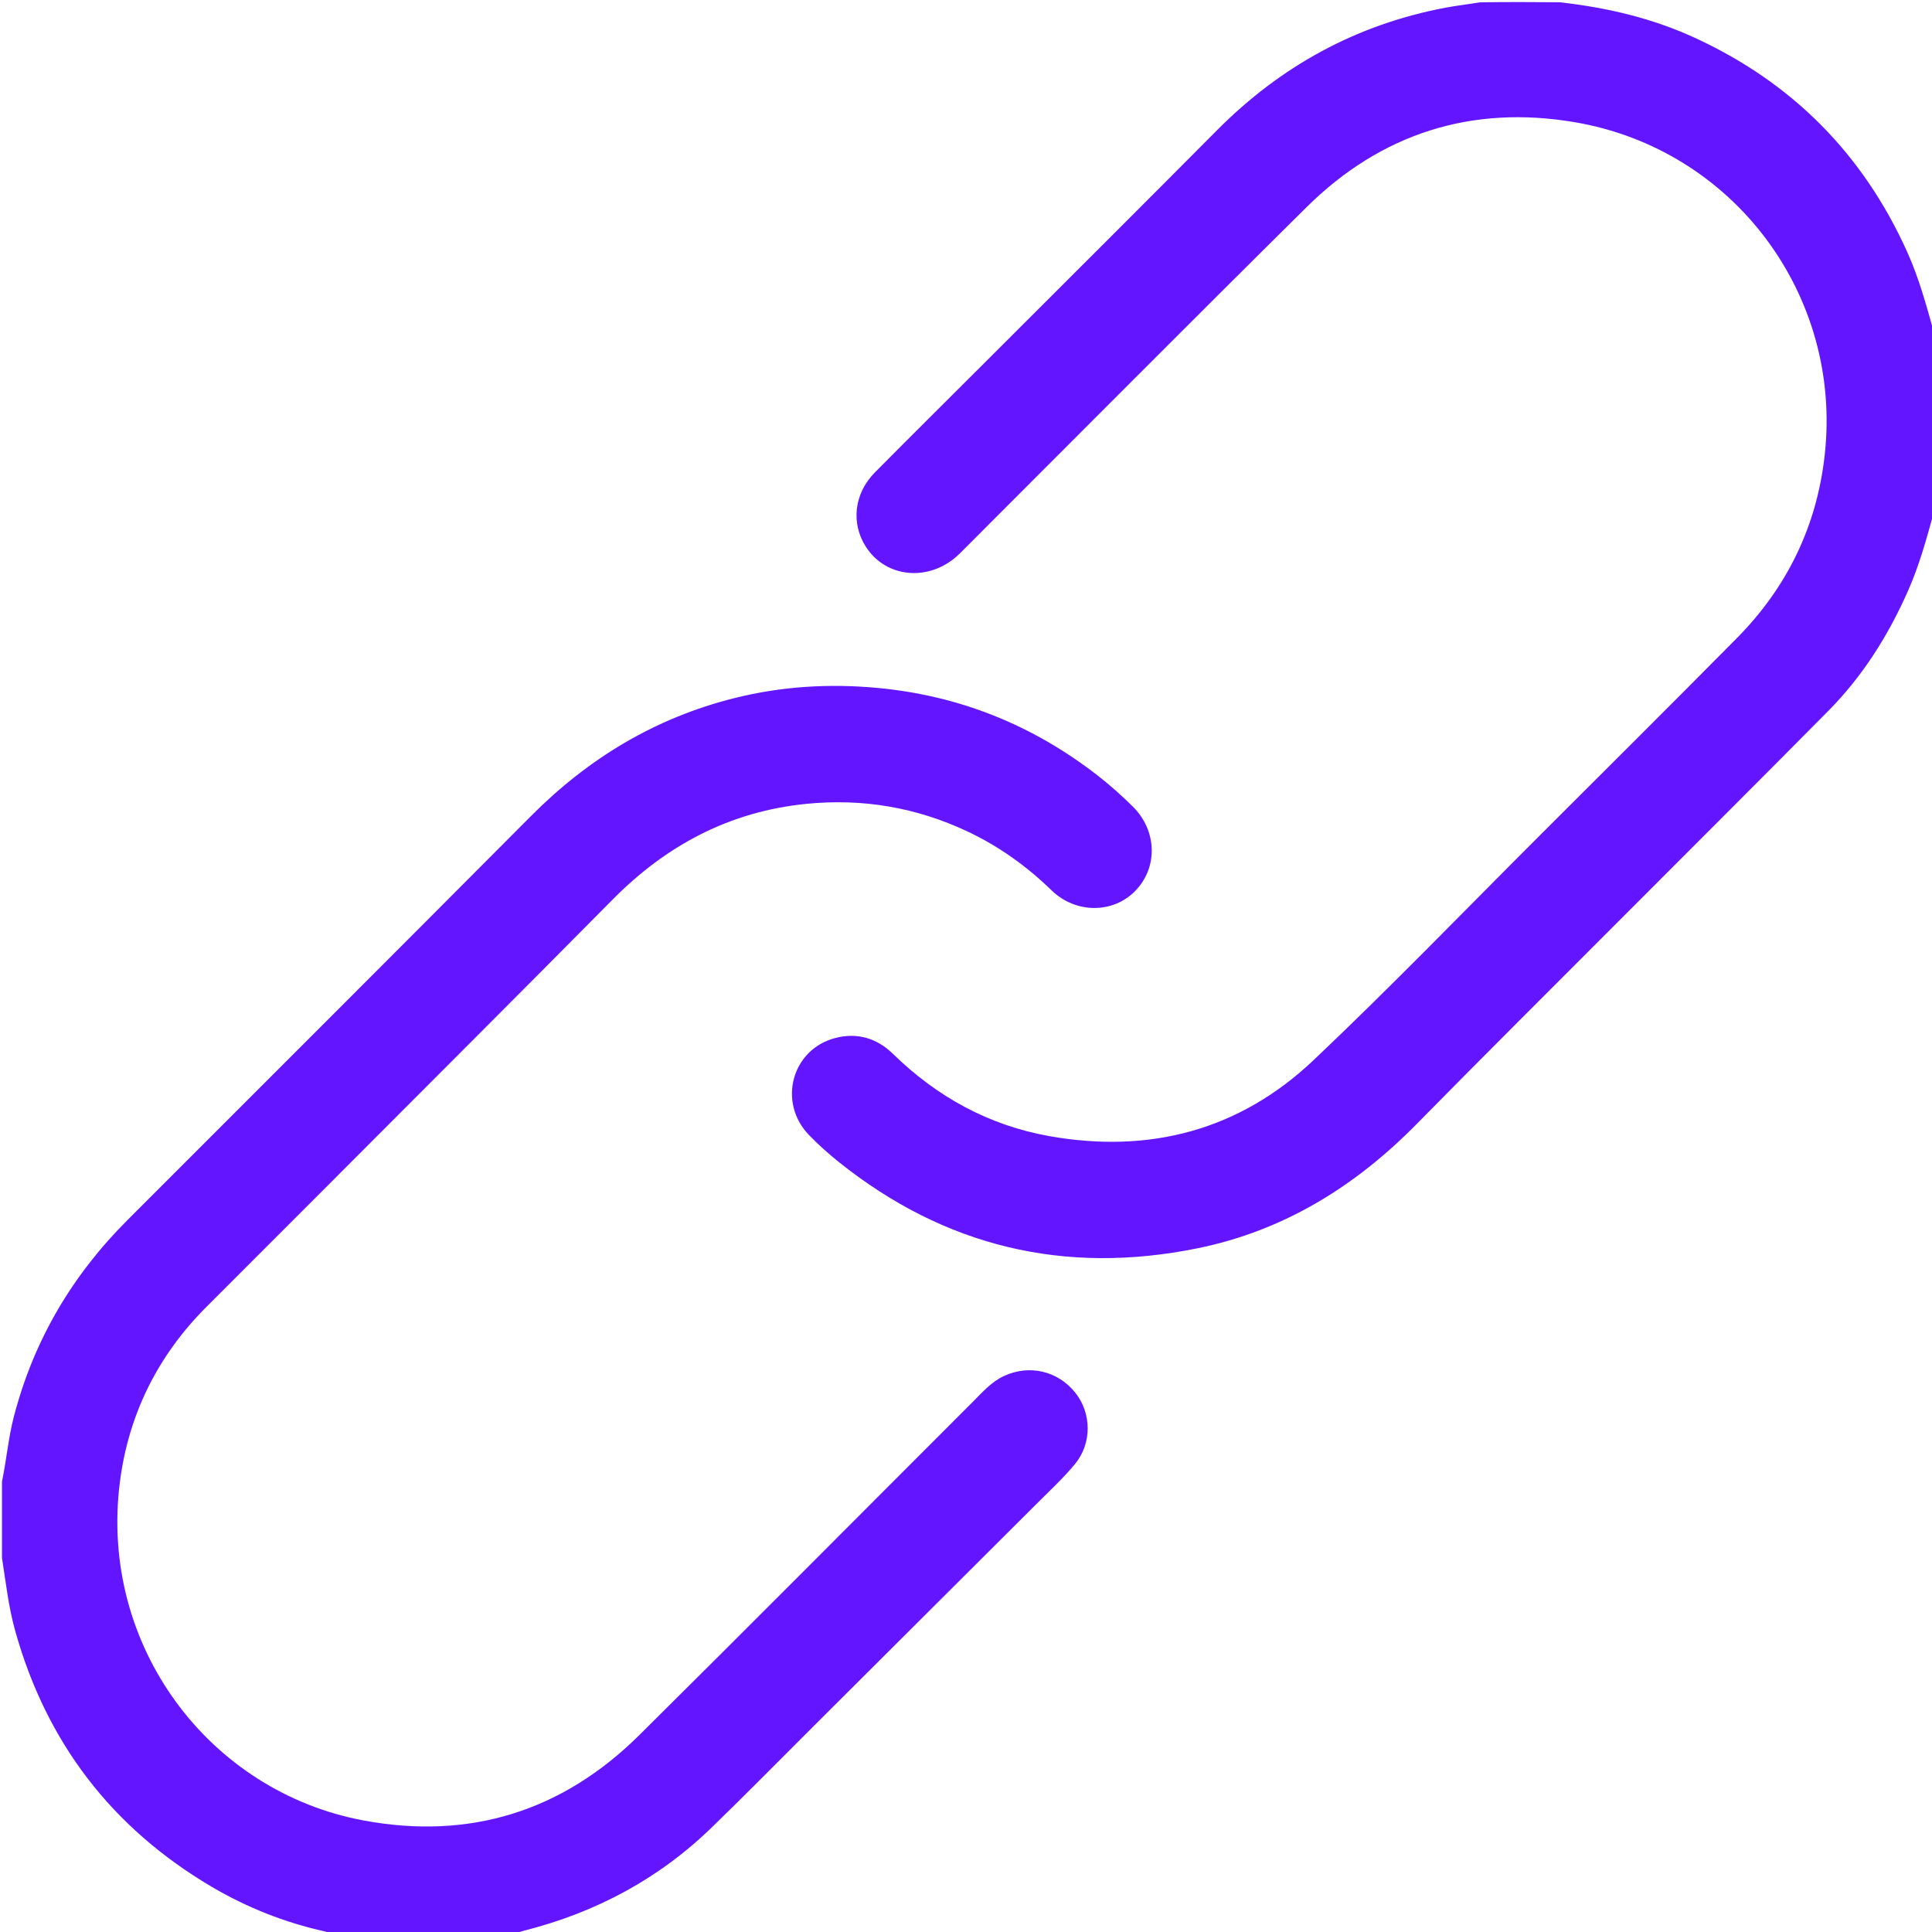
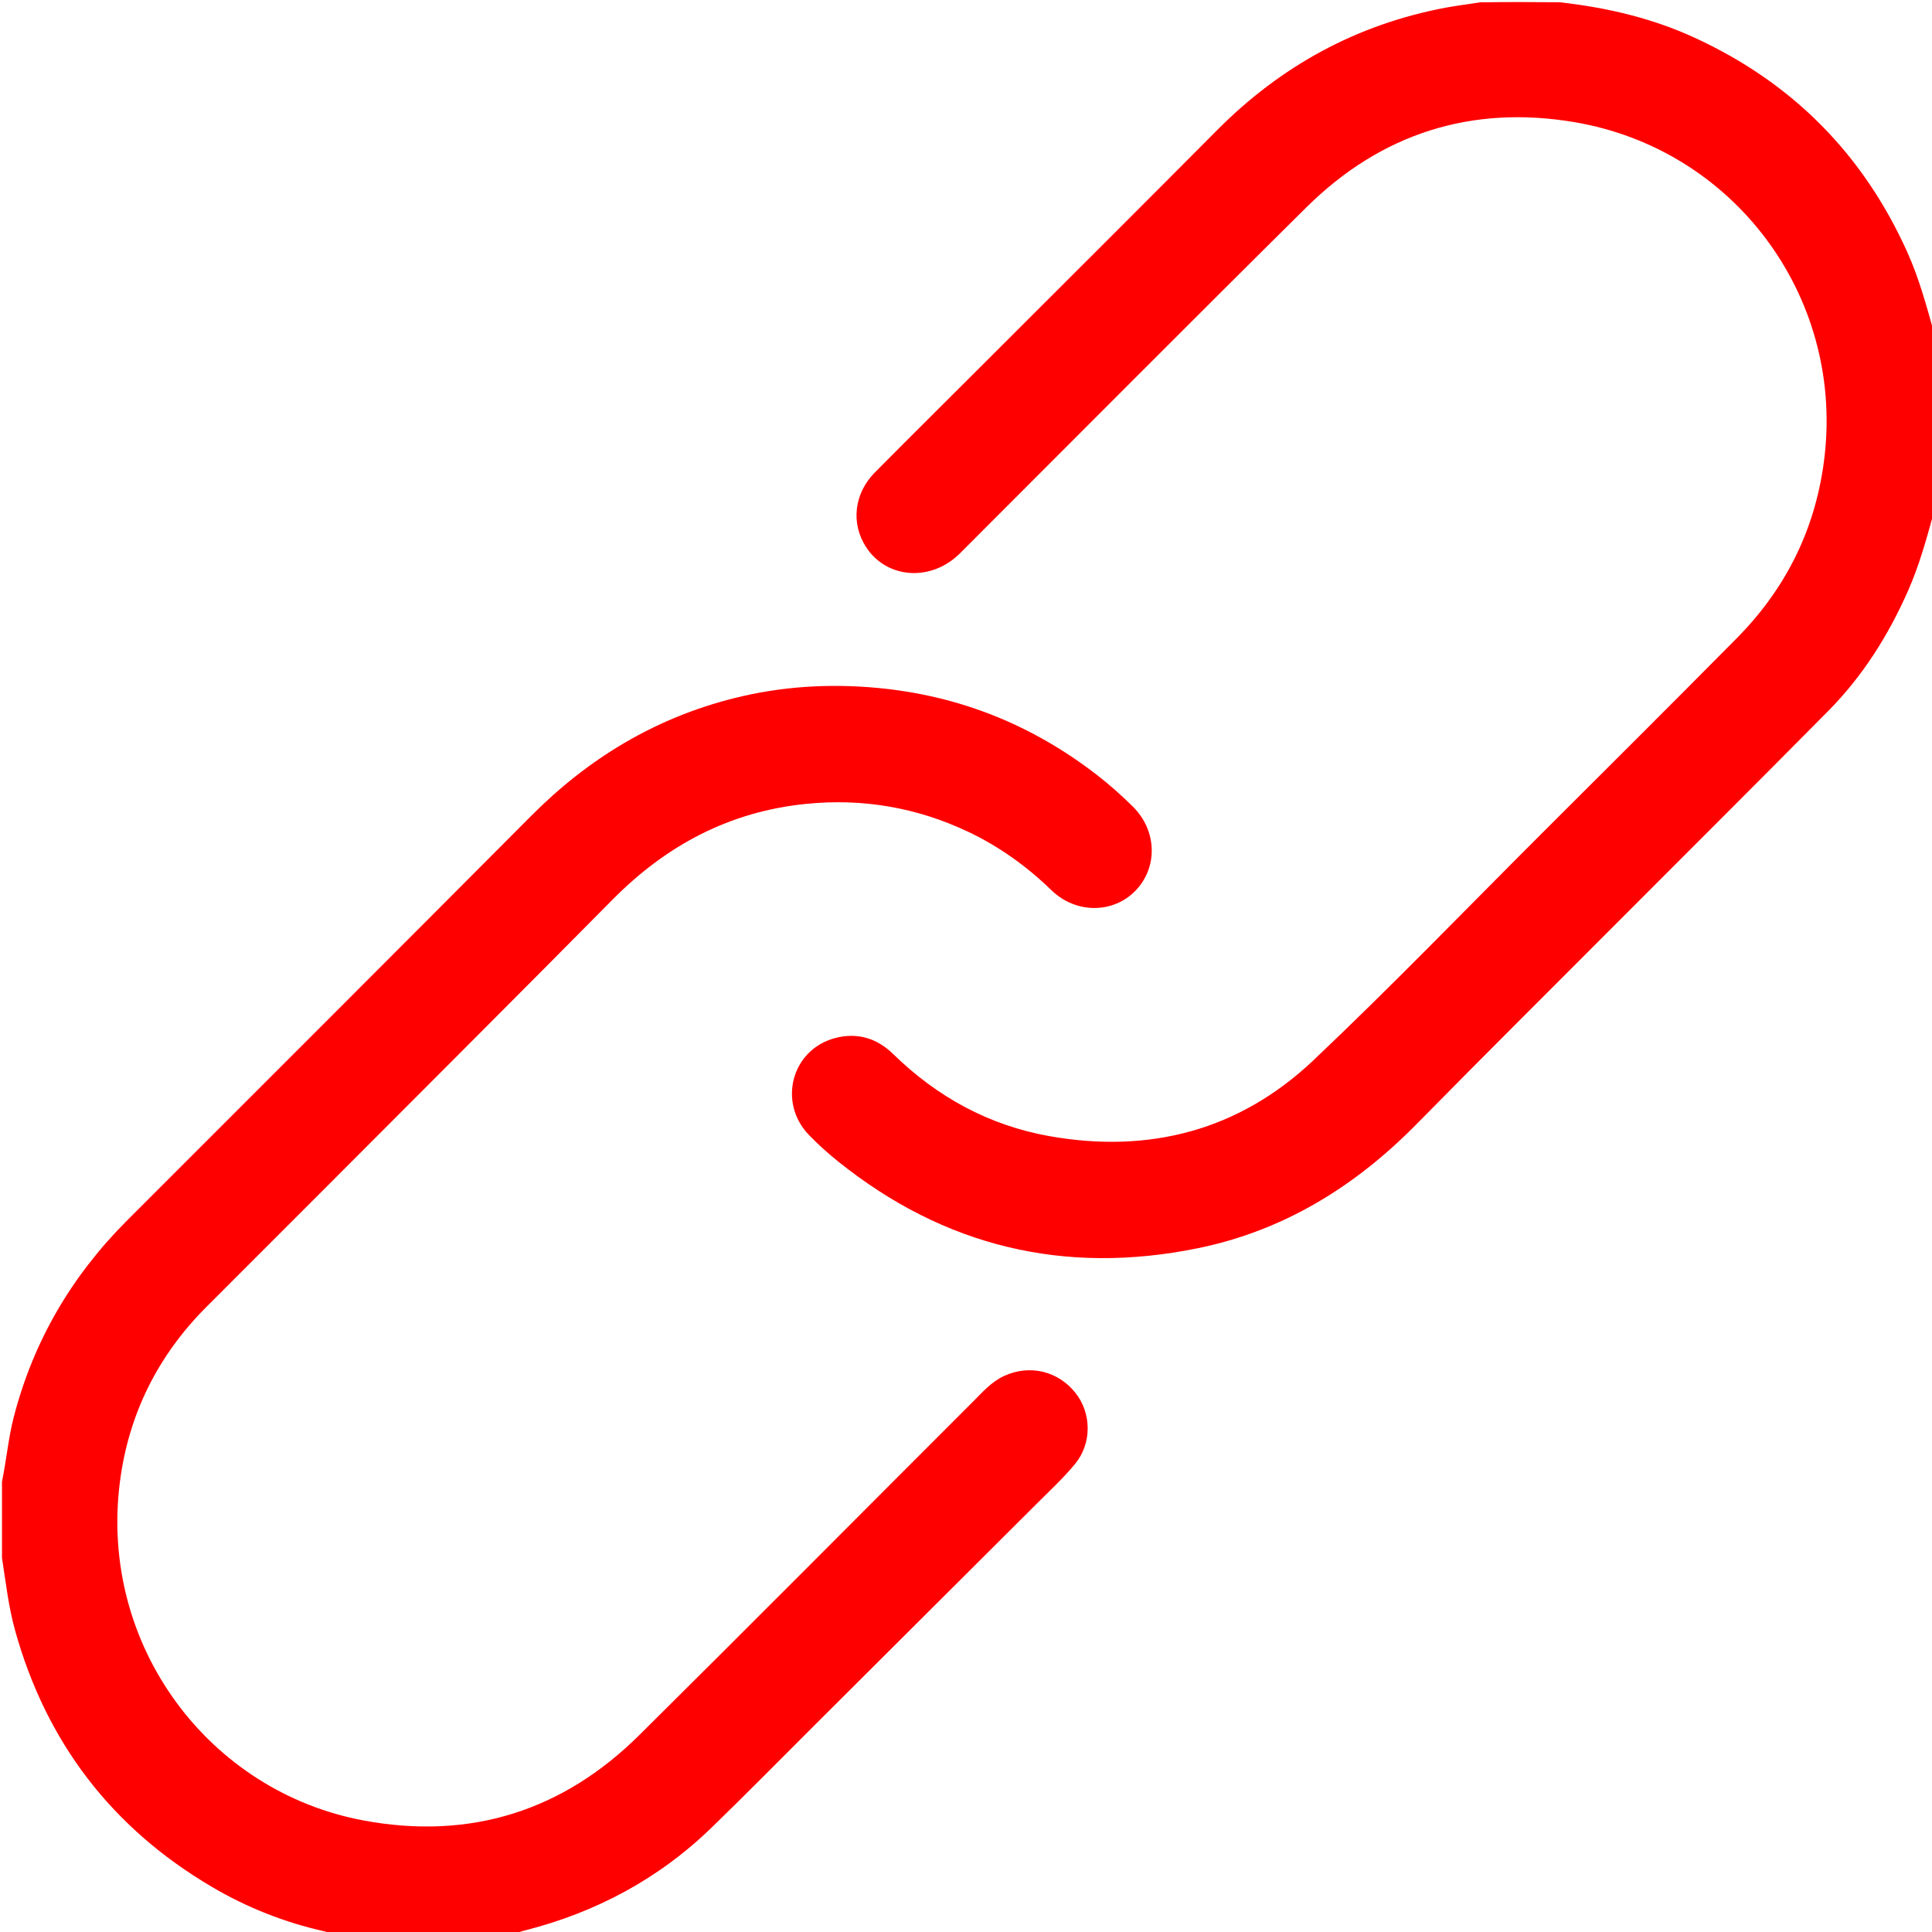
<svg xmlns="http://www.w3.org/2000/svg" version="1.1" id="Layer_1" x="0px" y="0px" width="100%" viewBox="0 0 976 976" enable-background="new 0 0 976 976" xml:space="preserve">
-   <path fill="#6415ff" opacity="1" stroke="none" d=" M1,748.469   C3.316,737.292 4.226,726.342 6.992,715.693   C16.951,677.341 36.262,644.48 64.226,616.522   C132.336,548.426 200.47,480.354 268.41,412.089   C297.294,383.066 331.024,362.7 370.833,352.709   C394.615,346.741 418.725,345.242 443.133,347.507   C484.542,351.348 521.545,366.195 554.347,391.643   C560.67,396.548 566.641,401.872 572.328,407.509   C584.539,419.613 585.048,438.302 573.477,450.097   C562.179,461.613 543.425,461.617 531.192,449.752   C518.631,437.569 504.65,427.53 488.82,420.068   C462.916,407.858 435.742,403.237 407.232,406.099   C368.589,409.978 336.629,426.993 309.52,454.404   C262.535,501.911 215.234,549.106 168.047,596.412   C146.747,617.766 125.37,639.044 104.083,660.411   C79.608,684.978 64.884,714.617 60.544,748.865   C50.074,831.498 105.693,905.242 183.887,919.698   C237.515,929.612 284.212,914.913 322.903,876.583   C379.367,820.645 435.351,764.223 491.573,708.04   C496.385,703.231 500.882,698.027 507.287,695.078   C520.067,689.195 534.428,692.542 543.239,703.583   C551.459,713.884 551.716,729.175 542.999,739.671   C537.06,746.821 530.178,753.201 523.58,759.788   C486.432,796.872 449.243,833.917 412.064,870.972   C394.595,888.383 377.3,905.973 359.603,923.15   C332.826,949.141 300.991,966.149 264.876,975.283   C263.432,975.649 262.022,976.154 260.298,976.797   C229.312,977 198.625,977 167.17,976.796   C165.626,976.295 164.872,975.893 164.068,975.714   C143.768,971.192 124.643,963.619 106.768,953.055   C56.378,923.275 23.371,880.119 7.635,823.718   C4.274,811.669 2.934,799.289 1,787   C1,774.312 1,761.625 1,748.469  z" />
-   <path fill="#6415ff" opacity="1" stroke="none" d=" M977,258.531   C973.237,272.28 969.571,285.578 963.981,298.267   C954.01,320.899 941.004,341.561 923.593,359.161   C888.313,394.823 852.754,430.207 817.328,465.725   C783.444,499.696 749.406,533.515 715.767,567.727   C684.733,599.289 648.57,621.742 604.909,630.614   C537.761,644.258 477.121,629.812 423.529,586.85   C418.339,582.69 413.349,578.207 408.72,573.434   C392.803,557.019 399.843,530.29 421.78,524.424   C432.844,521.466 442.87,524.331 451.194,532.461   C473.358,554.109 499.506,568.489 530.037,573.929   C580.644,582.945 626.106,571.043 663.501,535.636   C702.695,498.525 740.21,459.639 778.418,421.488   C811.437,388.517 844.529,355.617 877.344,322.443   C902.781,296.728 917.817,265.913 921.816,229.743   C930.729,149.151 875.828,75.355 795.443,61.72   C743.435,52.899 697.667,67.428 660.045,104.661   C601.415,162.685 543.294,221.224 484.94,279.528   C470.386,294.071 447.854,292.473 437.42,276.22   C429.783,264.326 431.451,249.278 441.973,238.659   C460.623,219.84 479.456,201.202 498.194,182.47   C537.086,143.591 576.069,104.804 614.818,65.783   C646.982,33.394 685.168,12.436 730.068,3.914   C735.774,2.831 741.563,2.189 747.657,1.171   C761.021,1 774.042,1 787.899,1.143   C812.015,3.843 834.581,9.194 855.93,18.984   C905.333,41.639 941.198,77.77 963.517,127.369   C969.411,140.467 973.153,154.242 977,168   C977,198.021 977,228.042 977,258.531  z" />
+   <path fill="red" opacity="1" stroke="none" d=" M1,748.469   C3.316,737.292 4.226,726.342 6.992,715.693   C16.951,677.341 36.262,644.48 64.226,616.522   C132.336,548.426 200.47,480.354 268.41,412.089   C297.294,383.066 331.024,362.7 370.833,352.709   C394.615,346.741 418.725,345.242 443.133,347.507   C484.542,351.348 521.545,366.195 554.347,391.643   C560.67,396.548 566.641,401.872 572.328,407.509   C584.539,419.613 585.048,438.302 573.477,450.097   C562.179,461.613 543.425,461.617 531.192,449.752   C518.631,437.569 504.65,427.53 488.82,420.068   C462.916,407.858 435.742,403.237 407.232,406.099   C368.589,409.978 336.629,426.993 309.52,454.404   C262.535,501.911 215.234,549.106 168.047,596.412   C146.747,617.766 125.37,639.044 104.083,660.411   C79.608,684.978 64.884,714.617 60.544,748.865   C50.074,831.498 105.693,905.242 183.887,919.698   C237.515,929.612 284.212,914.913 322.903,876.583   C379.367,820.645 435.351,764.223 491.573,708.04   C496.385,703.231 500.882,698.027 507.287,695.078   C520.067,689.195 534.428,692.542 543.239,703.583   C551.459,713.884 551.716,729.175 542.999,739.671   C537.06,746.821 530.178,753.201 523.58,759.788   C486.432,796.872 449.243,833.917 412.064,870.972   C394.595,888.383 377.3,905.973 359.603,923.15   C332.826,949.141 300.991,966.149 264.876,975.283   C263.432,975.649 262.022,976.154 260.298,976.797   C229.312,977 198.625,977 167.17,976.796   C165.626,976.295 164.872,975.893 164.068,975.714   C143.768,971.192 124.643,963.619 106.768,953.055   C56.378,923.275 23.371,880.119 7.635,823.718   C4.274,811.669 2.934,799.289 1,787   C1,774.312 1,761.625 1,748.469  z" />
+   <path fill="red" opacity="1" stroke="none" d=" M977,258.531   C973.237,272.28 969.571,285.578 963.981,298.267   C954.01,320.899 941.004,341.561 923.593,359.161   C888.313,394.823 852.754,430.207 817.328,465.725   C783.444,499.696 749.406,533.515 715.767,567.727   C684.733,599.289 648.57,621.742 604.909,630.614   C537.761,644.258 477.121,629.812 423.529,586.85   C418.339,582.69 413.349,578.207 408.72,573.434   C392.803,557.019 399.843,530.29 421.78,524.424   C432.844,521.466 442.87,524.331 451.194,532.461   C473.358,554.109 499.506,568.489 530.037,573.929   C580.644,582.945 626.106,571.043 663.501,535.636   C702.695,498.525 740.21,459.639 778.418,421.488   C811.437,388.517 844.529,355.617 877.344,322.443   C902.781,296.728 917.817,265.913 921.816,229.743   C930.729,149.151 875.828,75.355 795.443,61.72   C743.435,52.899 697.667,67.428 660.045,104.661   C601.415,162.685 543.294,221.224 484.94,279.528   C470.386,294.071 447.854,292.473 437.42,276.22   C429.783,264.326 431.451,249.278 441.973,238.659   C460.623,219.84 479.456,201.202 498.194,182.47   C537.086,143.591 576.069,104.804 614.818,65.783   C646.982,33.394 685.168,12.436 730.068,3.914   C735.774,2.831 741.563,2.189 747.657,1.171   C761.021,1 774.042,1 787.899,1.143   C812.015,3.843 834.581,9.194 855.93,18.984   C905.333,41.639 941.198,77.77 963.517,127.369   C969.411,140.467 973.153,154.242 977,168   C977,198.021 977,228.042 977,258.531  z" />
</svg>
